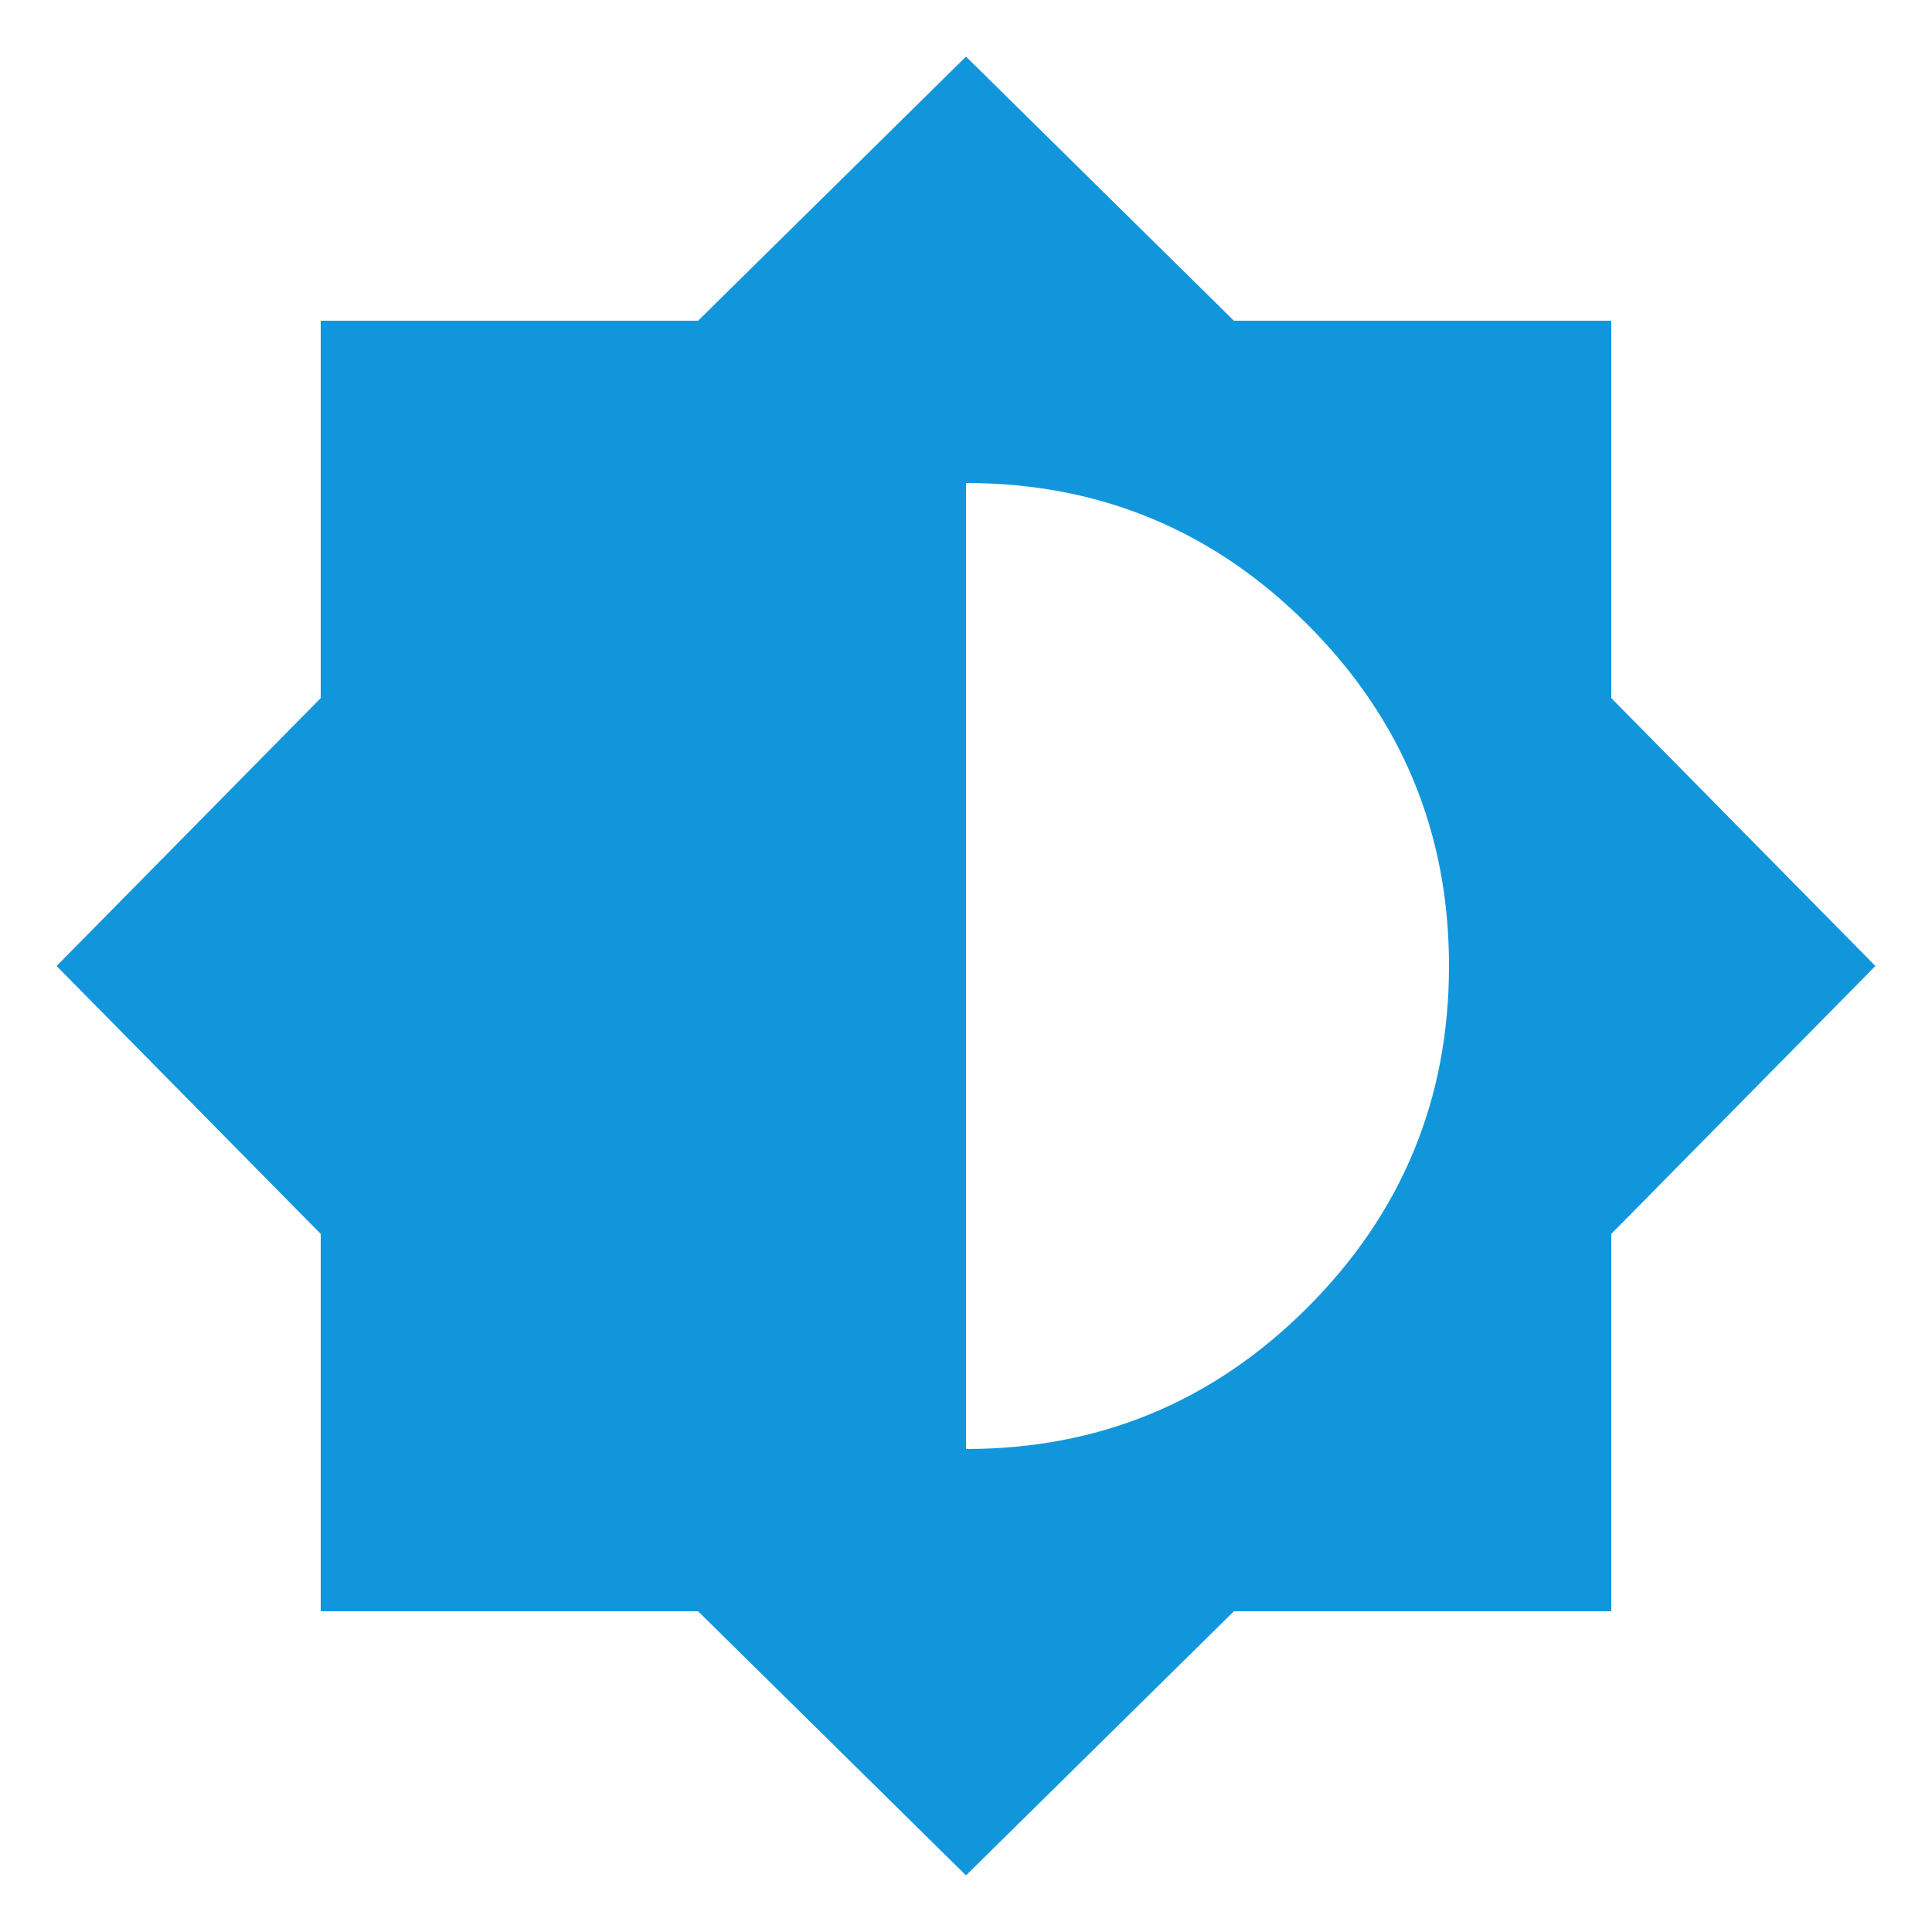
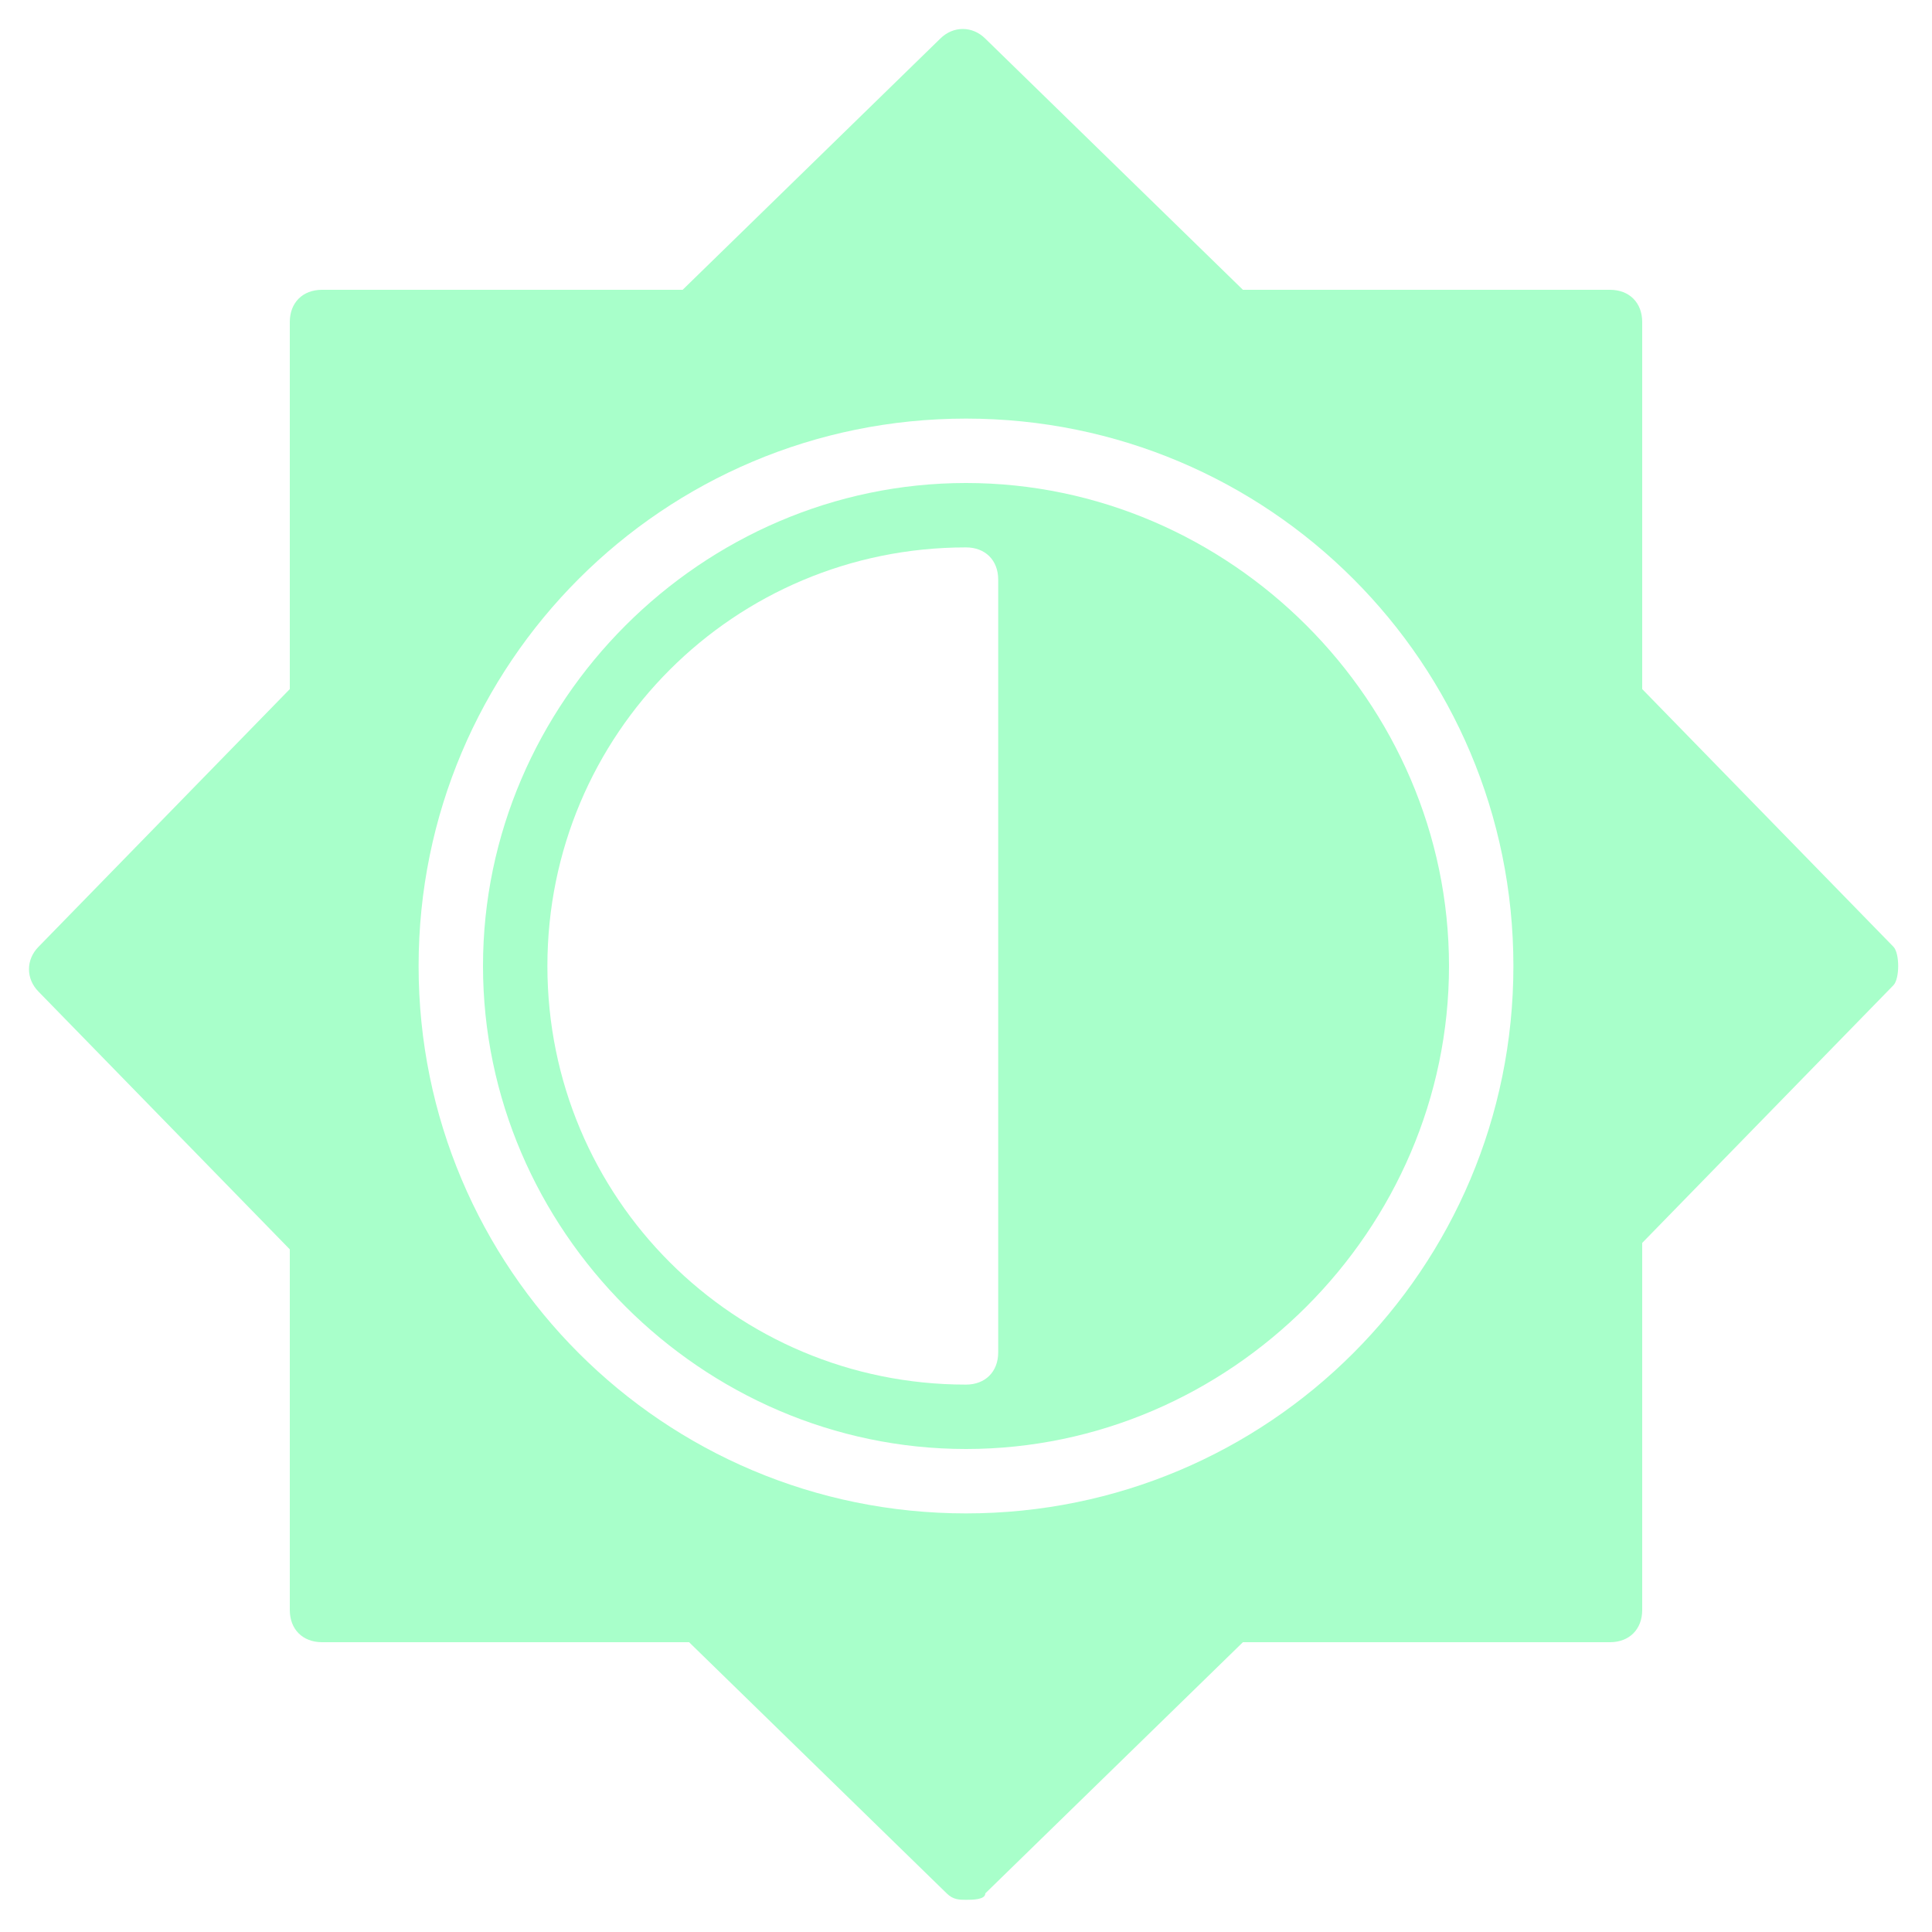
- <svg xmlns="http://www.w3.org/2000/svg" t="1695475128970" class="icon" viewBox="0 0 1024 1024" version="1.1" p-id="12245" width="200" height="200">
-   <path d="M512 768q105.984 0 180.992-75.008t75.008-180.992-75.008-180.992-180.992-75.008l0 512zM854.016 653.995l0 200.021-200.021 0-141.995 139.989-141.995-139.989-200.021 0 0-200.021-139.989-141.995 139.989-141.995 0-200.021 200.021 0 141.995-139.989 141.995 139.989 200.021 0 0 200.021 139.989 141.995z" fill="#1296db" p-id="12246" />
+ <svg xmlns="http://www.w3.org/2000/svg" t="1695562060720" class="icon" viewBox="0 0 1024 1024" version="1.1" p-id="20880" width="200" height="200">
+   <path d="M512 256c-139.947 0-256 116.053-256 256s116.053 256 256 256 256-116.053 256-256-116.053-256-256-256z m17.067 460.8c0 10.24-6.827 17.067-17.067 17.067-122.88 0-221.867-98.987-221.867-221.867s98.987-221.867 221.867-221.867c10.24 0 17.067 6.827 17.067 17.067v409.6z" fill="#A8FFCA" p-id="20881" />
+   <path d="M1003.52 501.76l-133.12-136.533V170.667c0-10.24-6.827-17.067-17.067-17.067h-194.56l-136.533-133.12c-6.827-6.827-17.067-6.827-23.893 0l-136.533 133.12H170.667c-10.24 0-17.067 6.827-17.067 17.067v194.56l-133.12 136.533c-6.827 6.827-6.827 17.067 0 23.893l133.12 136.533V853.333c0 10.24 6.827 17.067 17.067 17.067h194.56l136.533 133.12c3.413 3.413 6.827 3.413 10.24 3.413s10.24 0 10.24-3.413l136.533-133.12H853.333c10.24 0 17.067-6.827 17.067-17.067v-194.56l133.12-136.533c3.413-3.413 3.413-17.067 0-20.48zM512 802.133c-160.427 0-290.133-129.707-290.133-290.133s129.707-290.133 290.133-290.133 290.133 129.707 290.133 290.133-129.707 290.133-290.133 290.133z" fill="#A8FFCA" p-id="20882" />
</svg>
